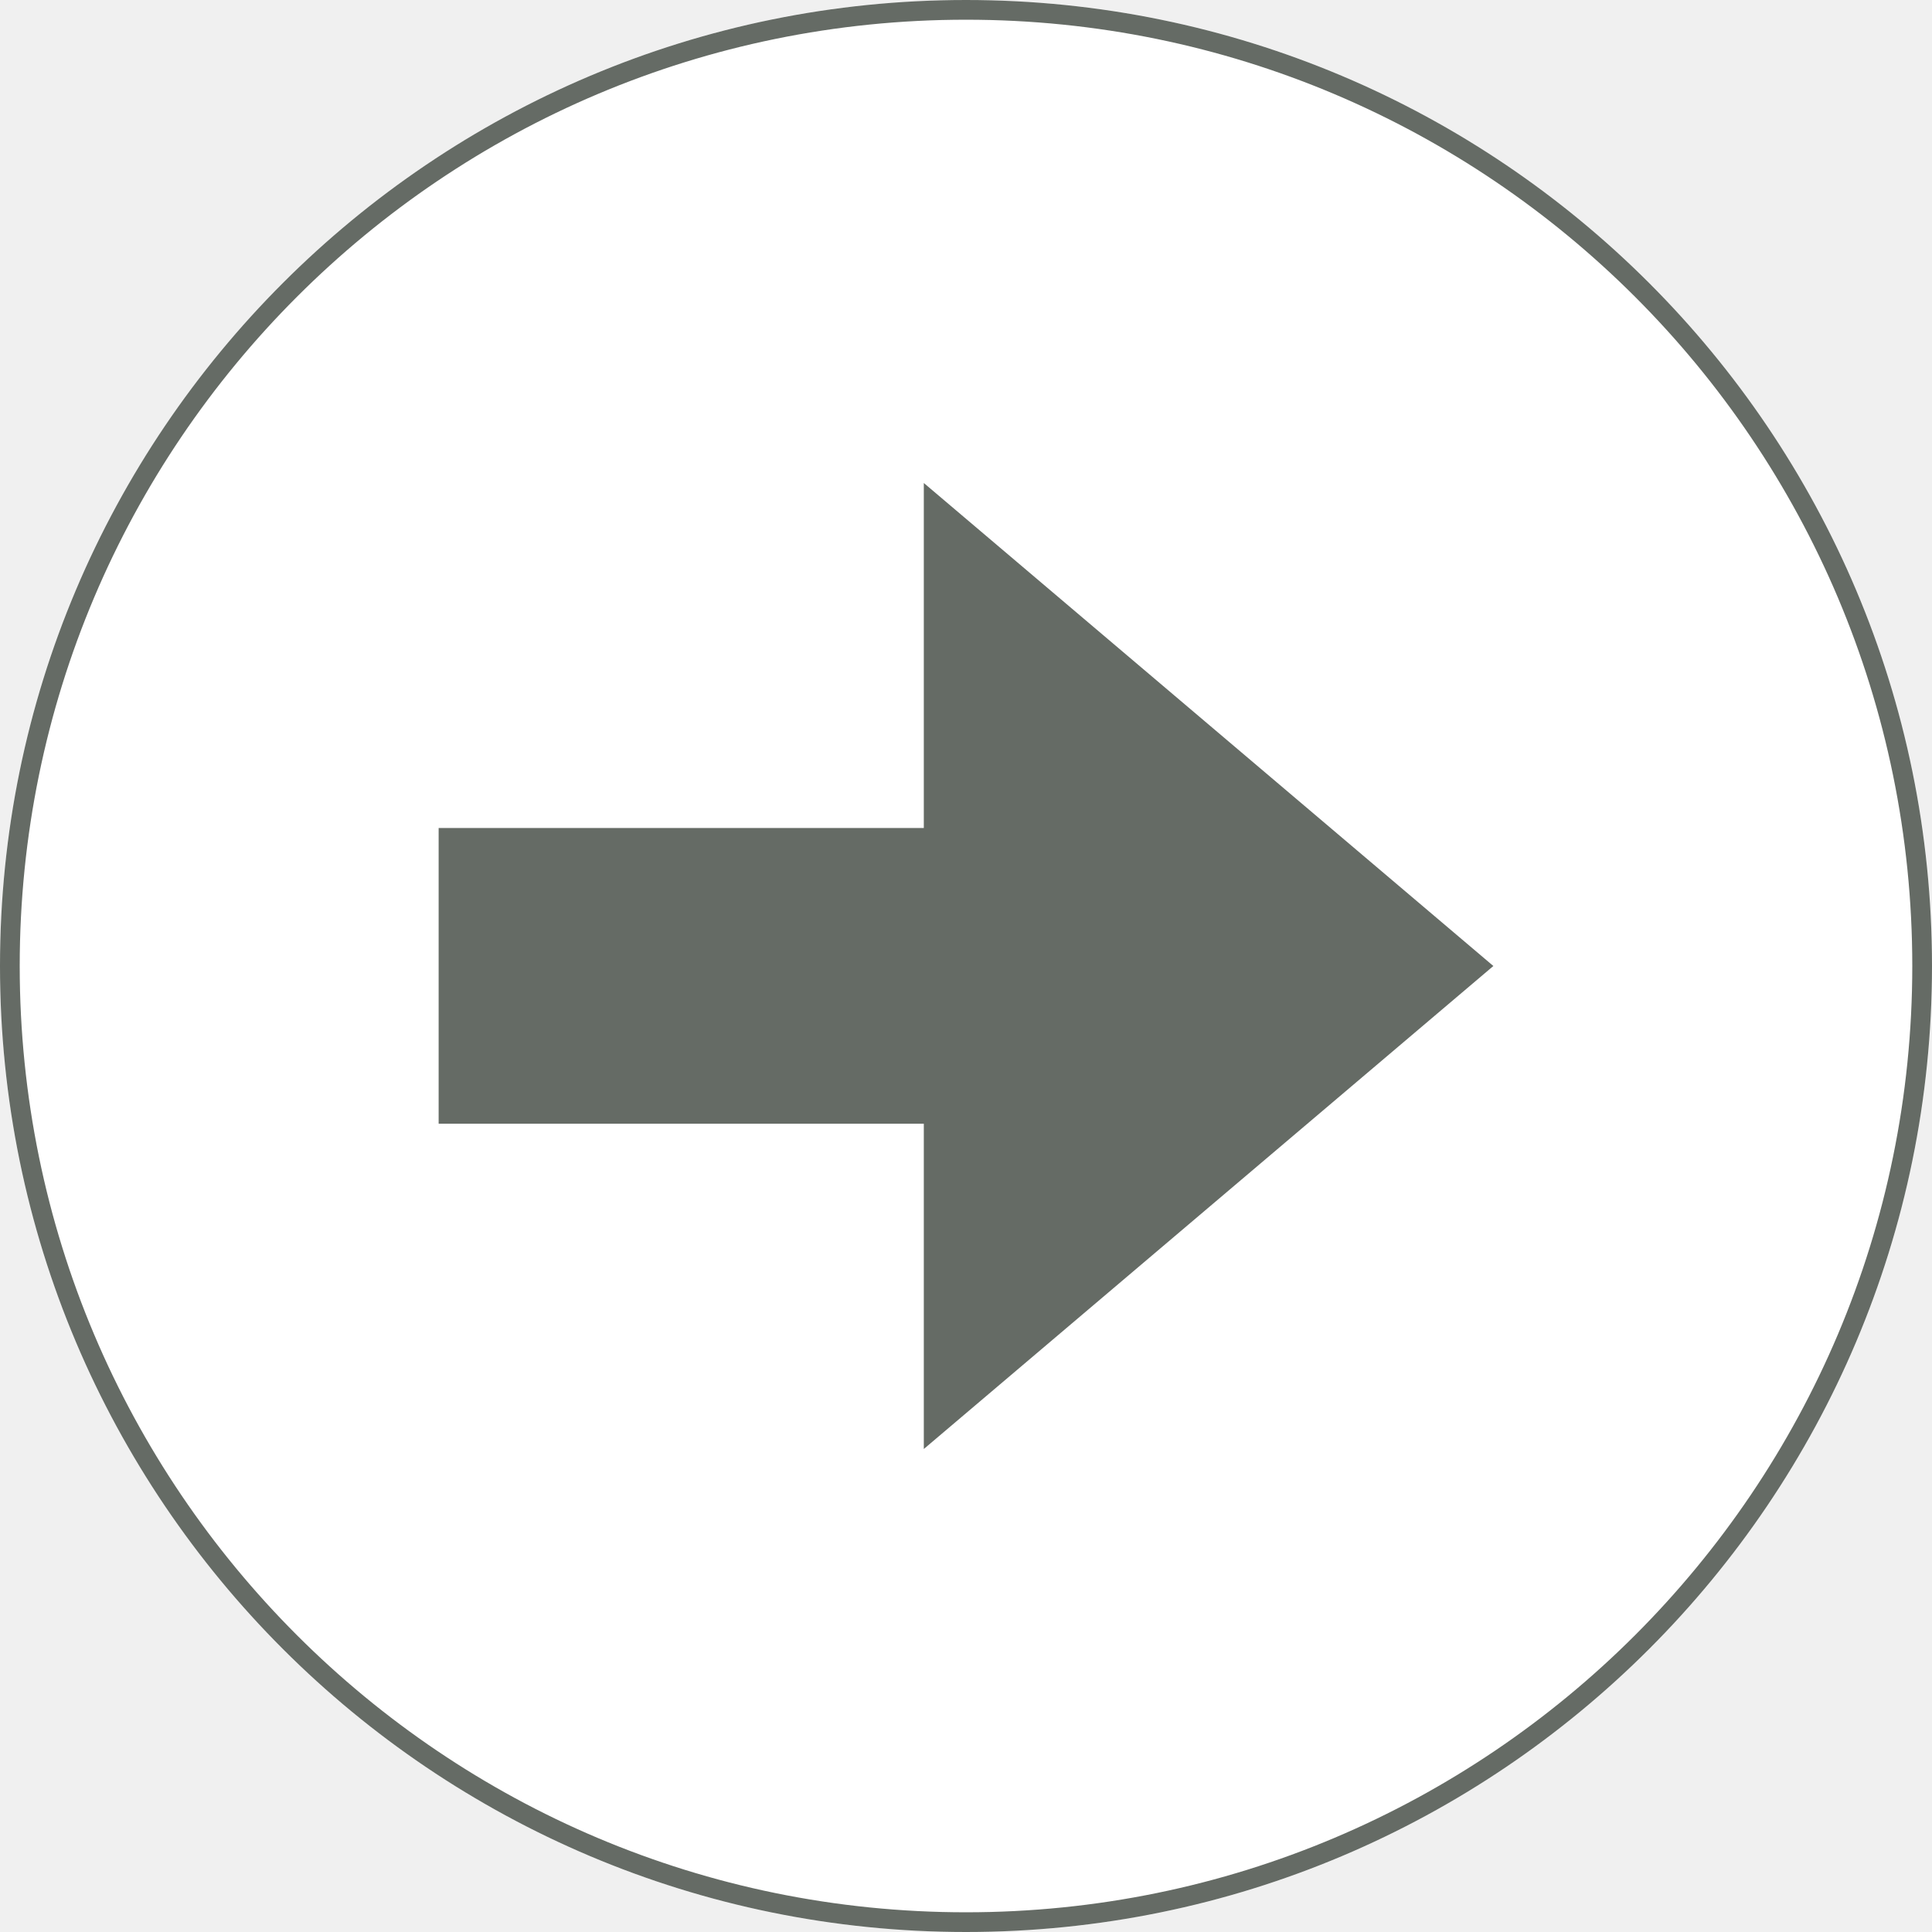
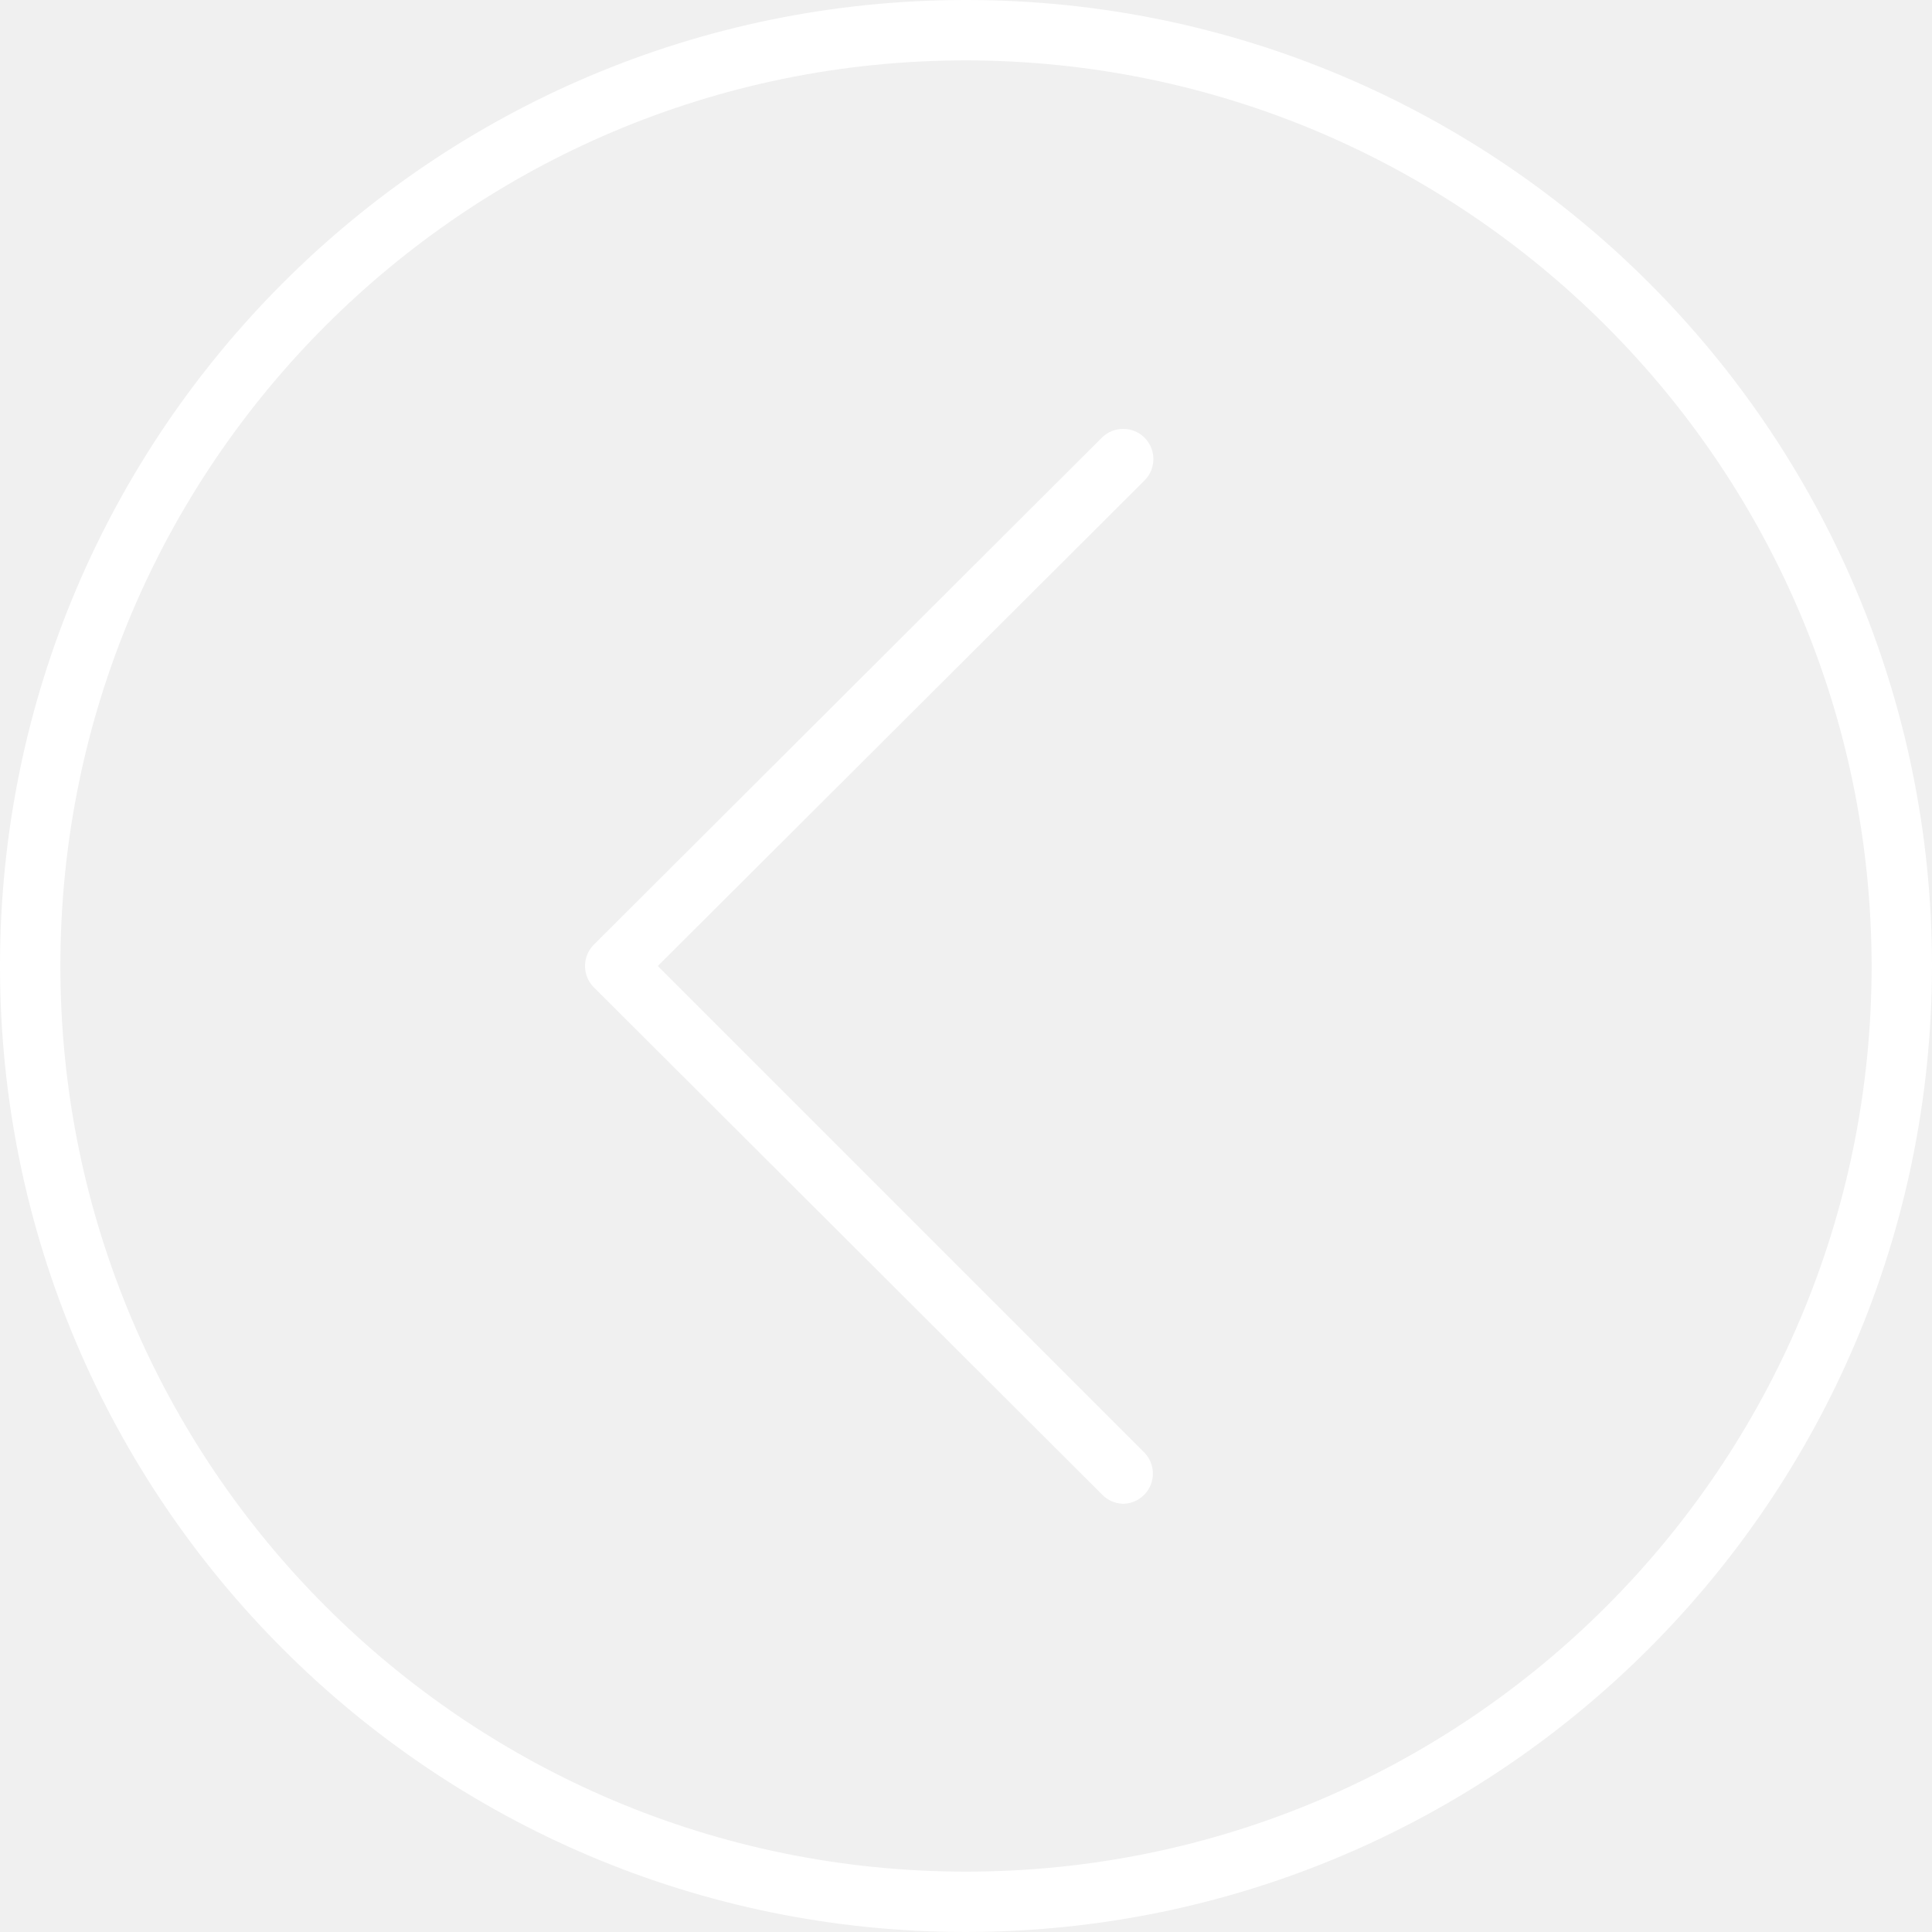
- <svg xmlns="http://www.w3.org/2000/svg" id="Layer_1" data-name="Layer 1" width="98" height="98" viewBox="0 0 98 98">
-   <defs>
-     <style>
-       .cls-1 {
-         fill: #fff;
-       }
- 
-       .cls-2 {
-         fill: none;
-         stroke: #656b65;
-       }
- 
-       .cls-3 {
-         fill: #656b65;
-       }
-     </style>
-   </defs>
-   <circle class="cls-1" cx="49" cy="49" r="49" />
-   <circle class="cls-2" cx="49" cy="49" r="48.5" />
-   <g id="Group_2" data-name="Group 2">
-     <path id="Polygon_1" data-name="Polygon 1" class="cls-3" d="M75.75,49,46.86,73.5v-49Z" />
-     <rect id="Rectangle_67" data-name="Rectangle 67" class="cls-3" x="22.25" y="42" width="36" height="15" />
-   </g>
+ <svg xmlns="http://www.w3.org/2000/svg" data-name="Слой 1" id="Слой_1" fill="#fff" viewBox="0 0 128 128">
+   <path d="M64,128a64,64,0,1,1,64-64A64.07,64.07,0,0,1,64,128ZM64,4a60,60,0,1,0,60,60A60.07,60.07,0,0,0,64,4Z" />
+   <path d="M74.38,99.63A2,2,0,0,1,73,99L39.34,65.41a2,2,0,0,1,0-2.82L73,29a2,2,0,1,1,2.83,2.83L43.58,64,75.79,96.21a2,2,0,0,1-1.41,3.42Z" />
</svg>
